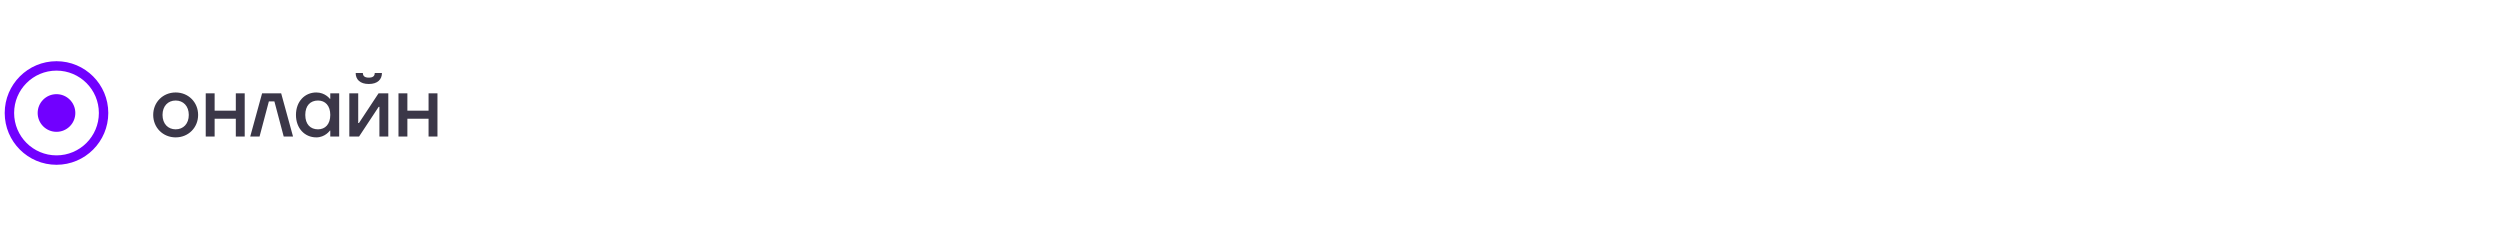
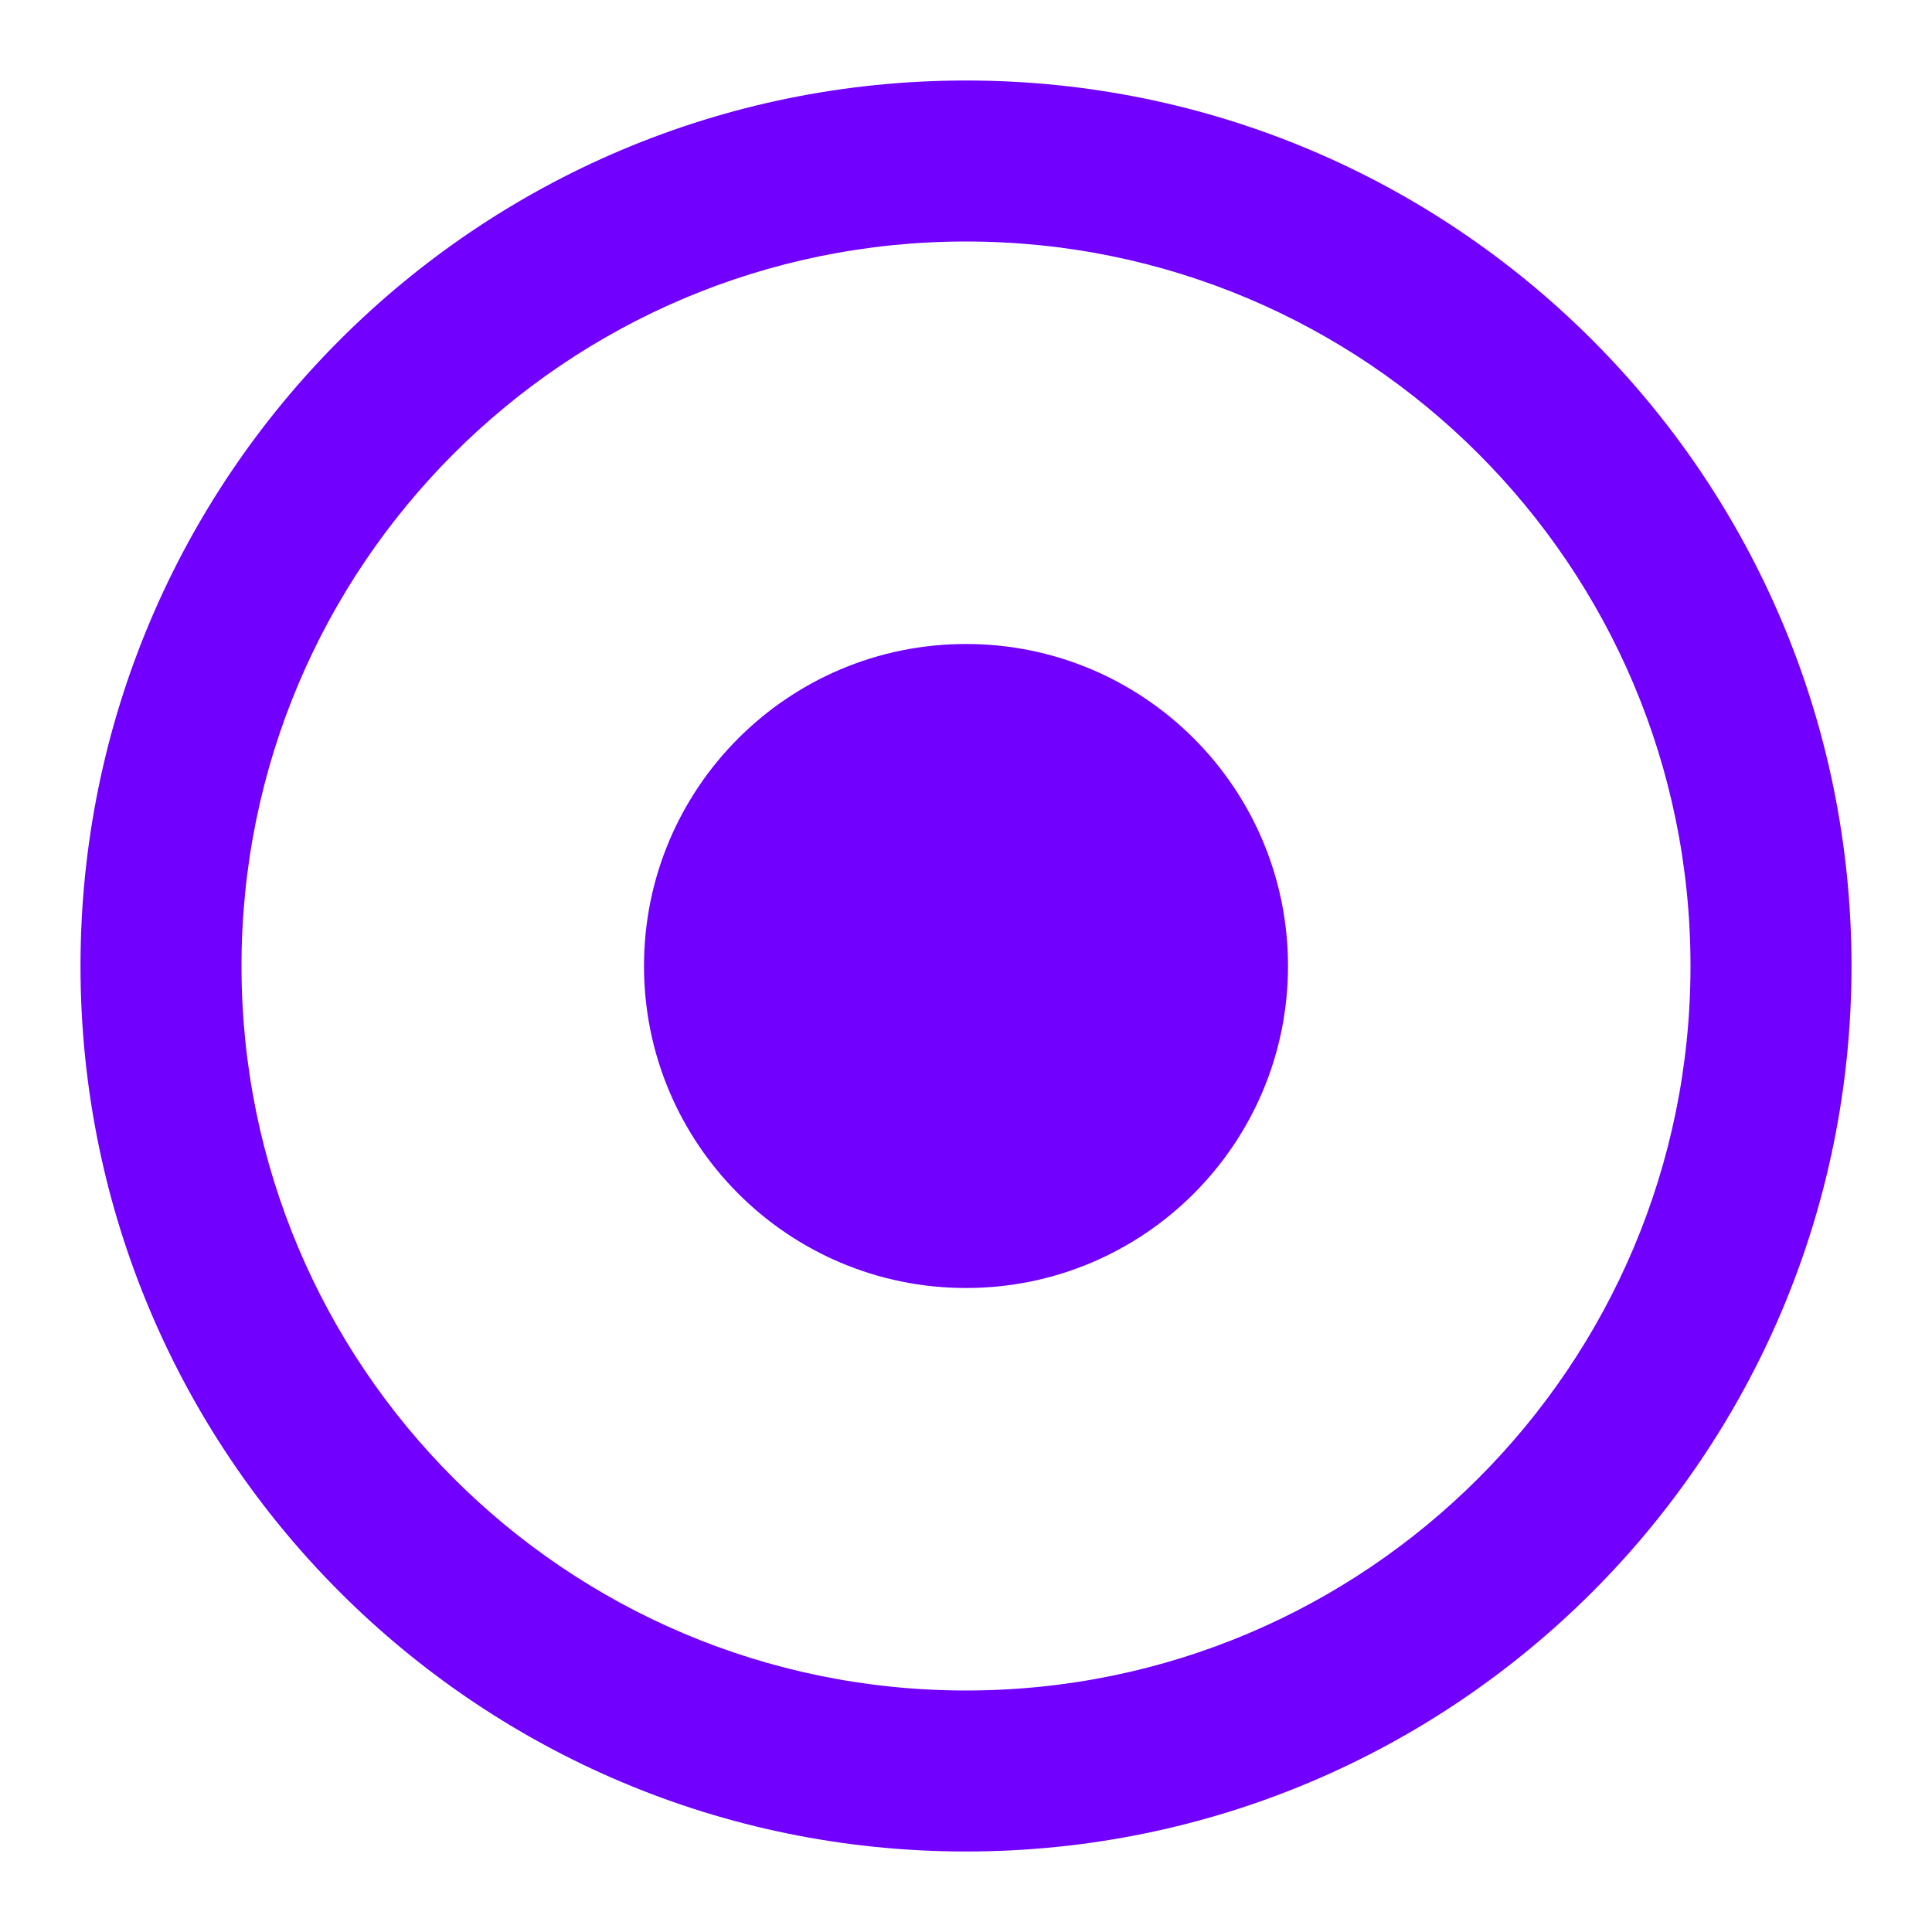
- <svg xmlns="http://www.w3.org/2000/svg" width="531" height="48" viewBox="0 0 531 48" fill="none">
-   <path fill-rule="evenodd" clip-rule="evenodd" d="M12 15C7.029 15 3 19.029 3 24C3 28.971 7.029 33 12 33C16.971 33 21 28.971 21 24C21 19.029 16.971 15 12 15ZM1 24C1 17.925 5.925 13 12 13C18.075 13 23 17.925 23 24C23 30.075 18.075 35 12 35C5.925 35 1 30.075 1 24Z" fill="#7100FF" />
-   <path fill-rule="evenodd" clip-rule="evenodd" d="M8 24C8 21.791 9.791 20 12 20C14.209 20 16 21.791 16 24C16 26.209 14.209 28 12 28C9.791 28 8 26.209 8 24Z" fill="#7100FF" />
-   <path d="M37.31 29.18C40.01 29.18 42.08 27.11 42.08 24.41C42.08 21.71 40.01 19.64 37.31 19.64C34.61 19.64 32.54 21.71 32.54 24.41C32.54 27.11 34.61 29.18 37.31 29.18ZM37.31 27.47C35.69 27.47 34.52 26.3 34.52 24.41C34.52 22.52 35.69 21.35 37.31 21.35C38.93 21.35 40.1 22.52 40.1 24.41C40.1 26.3 38.93 27.47 37.31 27.47ZM43.697 29H45.587V25.22H50.087V29H51.977V19.82H50.087V23.51H45.587V19.82H43.697V29ZM53.149 29H55.129L57.109 21.53H58.279L60.259 29H62.239L59.719 19.82H55.669L53.149 29ZM67.182 29.18C69.072 29.18 70.062 27.74 70.062 27.74H70.152V29H72.042V19.82H70.152V20.99H70.062C70.062 20.99 69.072 19.64 67.182 19.64C64.752 19.64 62.862 21.53 62.862 24.41C62.862 27.29 64.752 29.18 67.182 29.18ZM67.542 27.47C65.922 27.47 64.842 26.39 64.842 24.41C64.842 22.43 65.922 21.35 67.542 21.35C69.072 21.35 70.152 22.43 70.152 24.41C70.152 26.39 69.072 27.47 67.542 27.47ZM74.195 29H76.265L80.423 22.7H80.603L80.585 22.88V29H82.475V19.82H80.405L76.247 26.12H76.067L76.085 25.94V19.82H74.195V29ZM78.335 17.84C80.225 17.84 81.125 16.85 81.125 15.5H79.595C79.595 16.13 79.235 16.49 78.335 16.49C77.435 16.49 77.075 16.13 77.075 15.5H75.545C75.545 16.85 76.445 17.84 78.335 17.84ZM84.637 29H86.527V25.22H91.027V29H92.917V19.82H91.027V23.51H86.527V19.82H84.637V29Z" fill="#3B3748" />
+ <svg xmlns="http://www.w3.org/2000/svg" width="24" height="24" viewBox="0 0 24 24" fill="none">
+   <path fill-rule="evenodd" clip-rule="evenodd" d="M12 3C7.029 3 3 7.029 3 12C3 16.971 7.029 21 12 21C16.971 21 21 16.971 21 12C21 7.029 16.971 3 12 3ZM1 12C1 5.925 5.925 1 12 1C18.075 1 23 5.925 23 12C23 18.075 18.075 23 12 23C5.925 23 1 18.075 1 12Z" fill="#7100FF" />
+   <path fill-rule="evenodd" clip-rule="evenodd" d="M8 12C8 9.791 9.791 8 12 8C14.209 8 16 9.791 16 12C16 14.209 14.209 16 12 16C9.791 16 8 14.209 8 12Z" fill="#7100FF" />
</svg>
